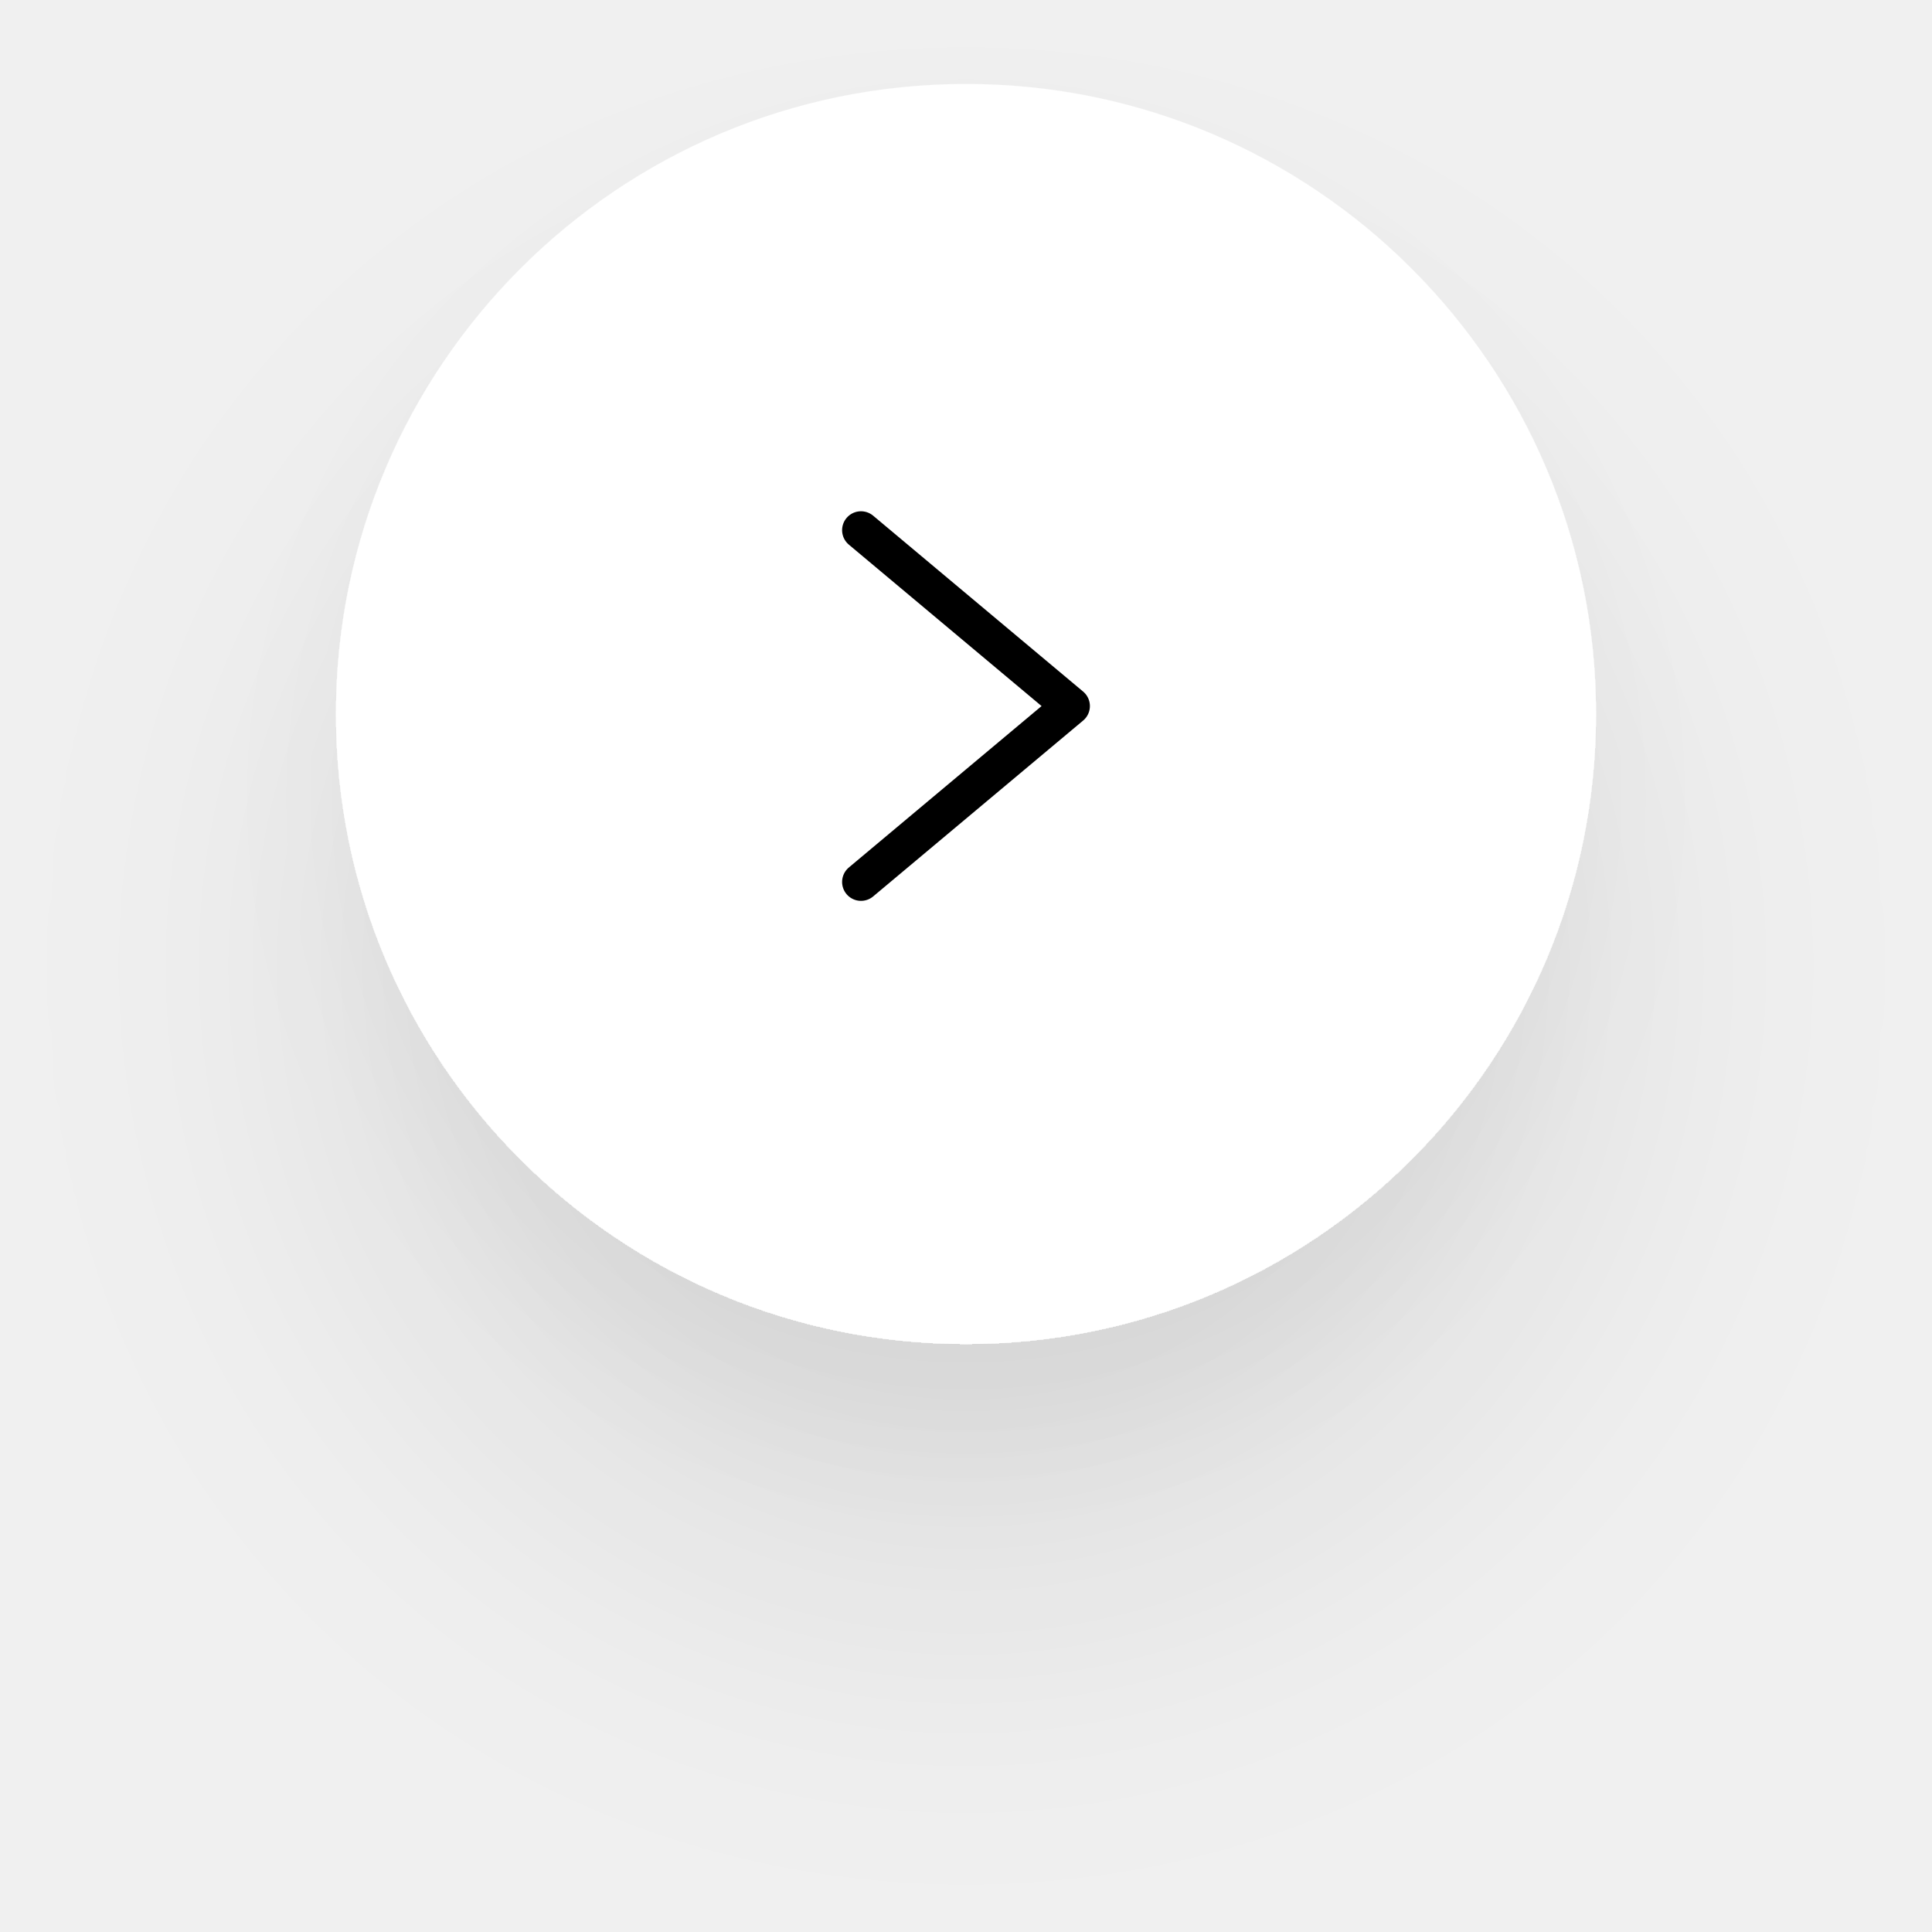
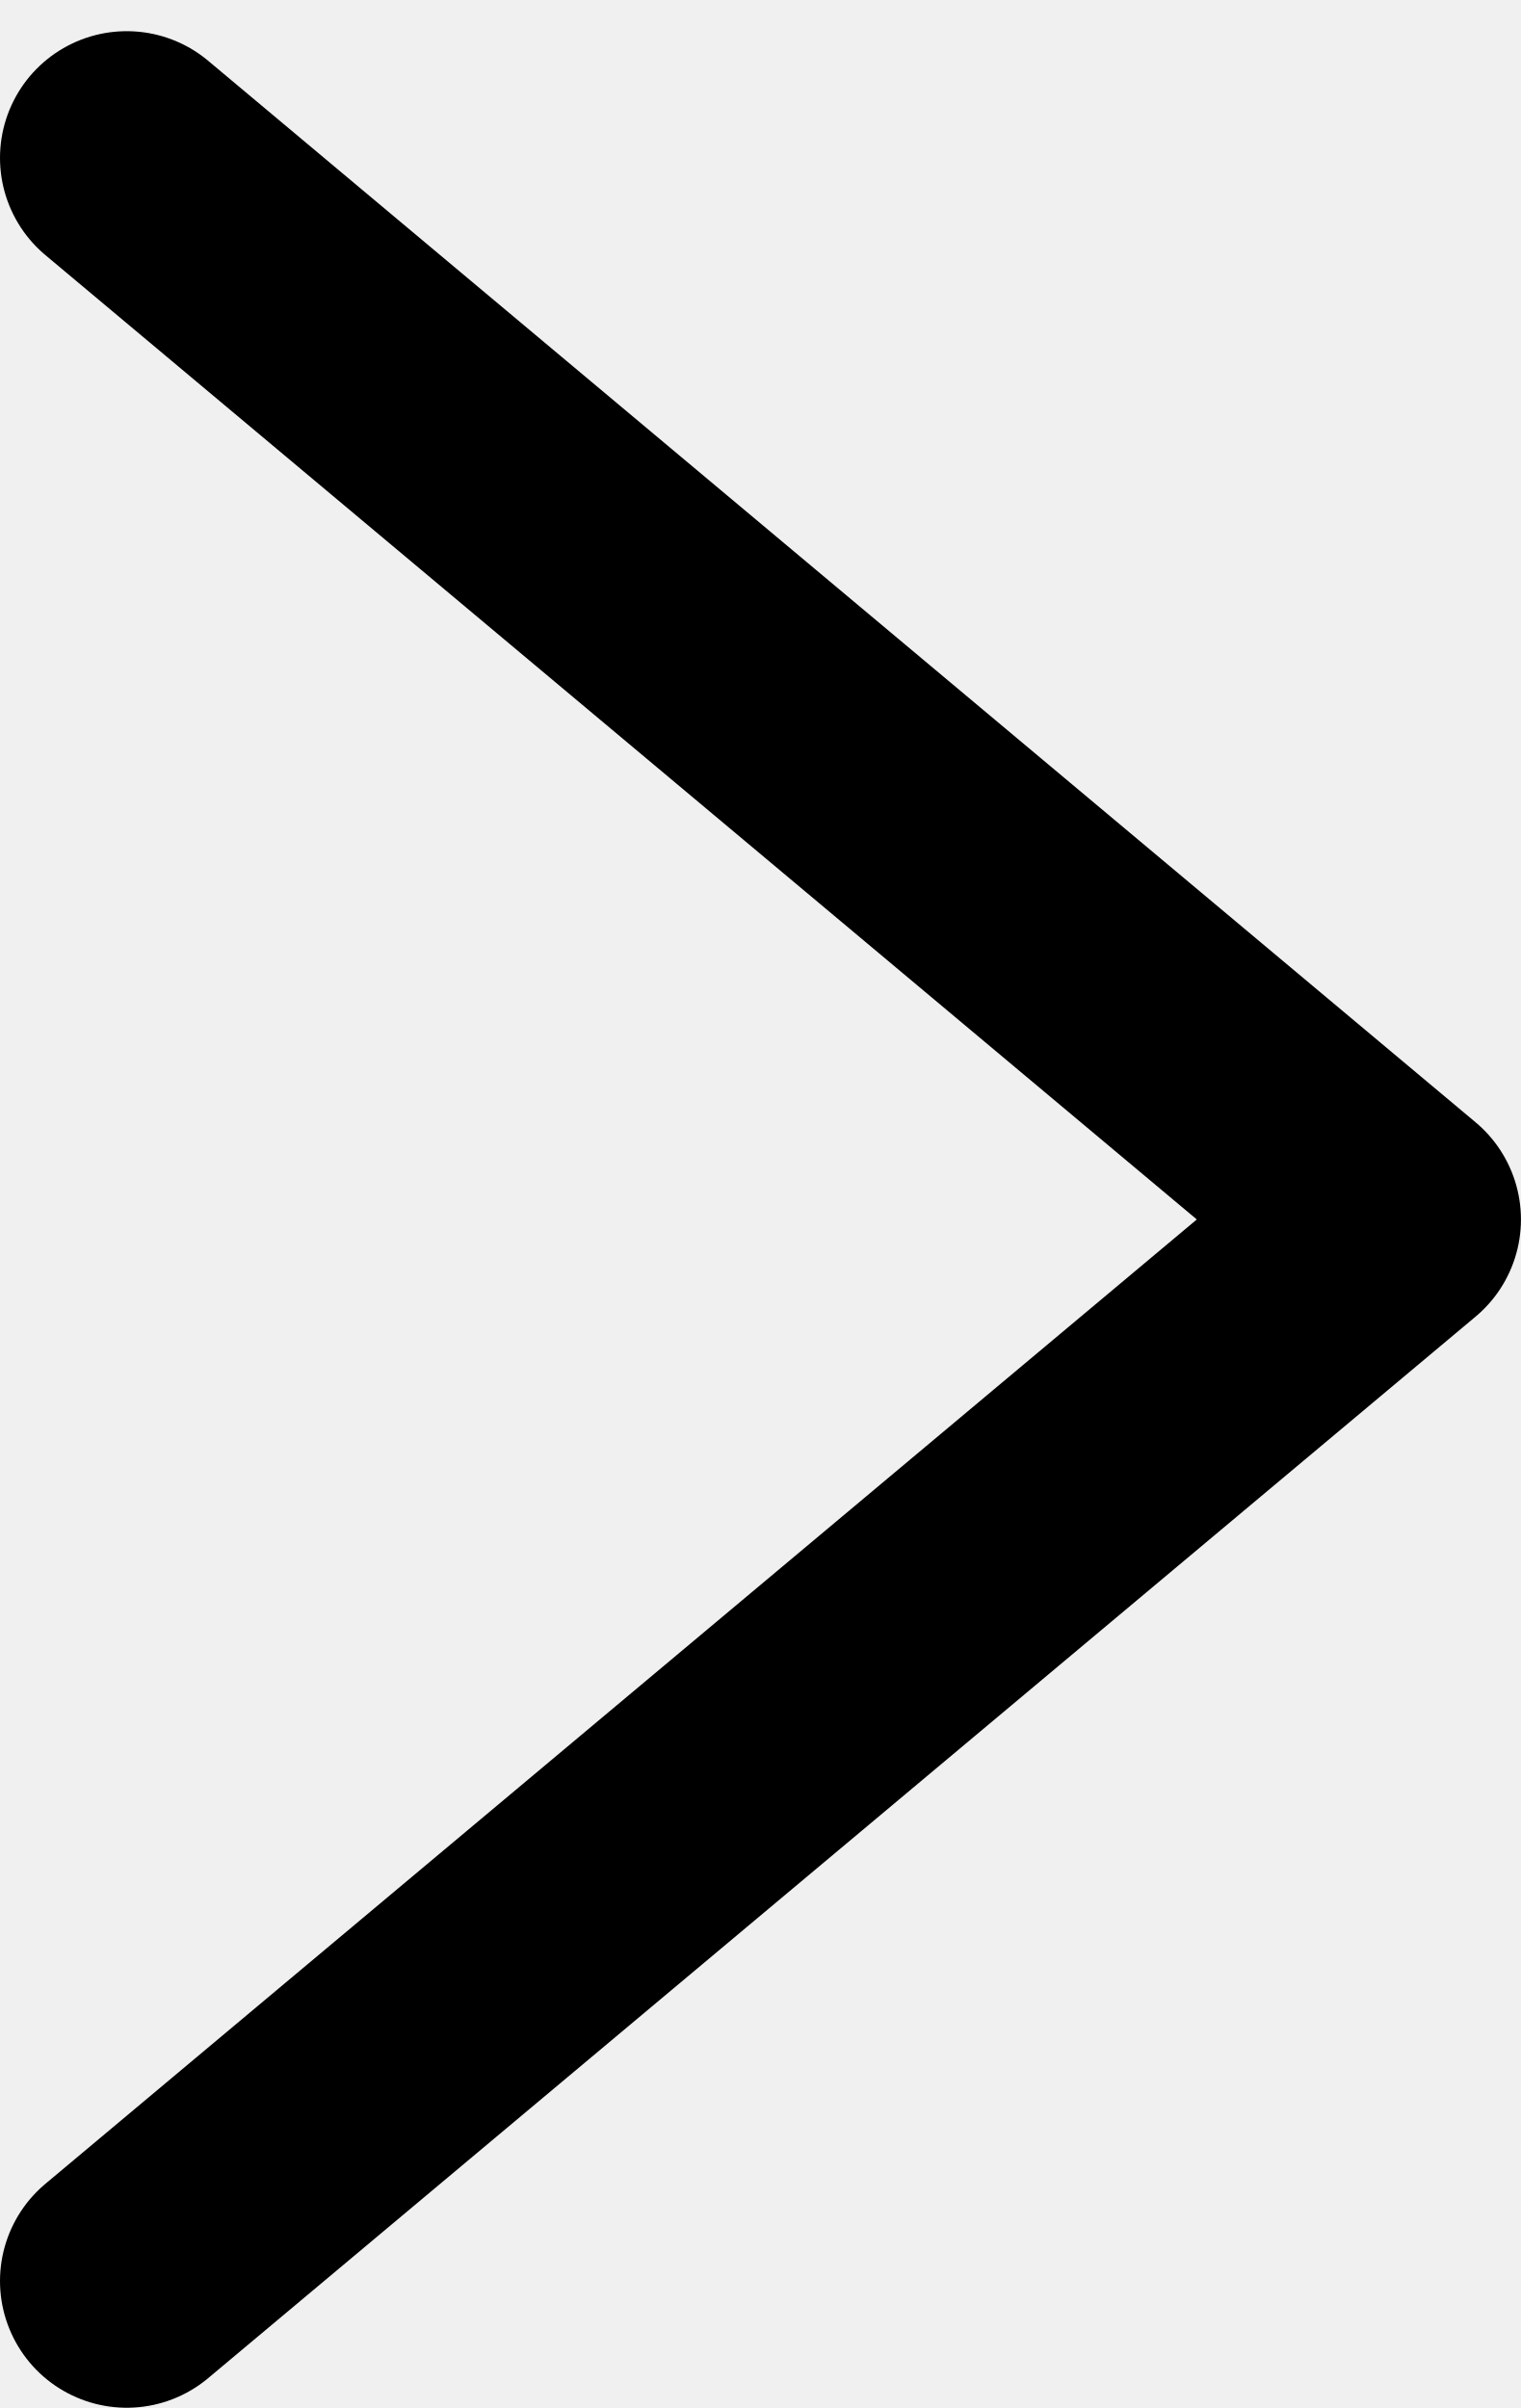
- <svg xmlns="http://www.w3.org/2000/svg" width="92" height="92" viewBox="0 0 92 92" fill="none">
-   <g filter="url(#filter0_dd_1562_25302)">
-     <circle cx="46" cy="34" r="30" transform="rotate(-180 46 34)" fill="white" />
-     <path d="M41 41.998L51 33.622L41 25.246" stroke="black" stroke-width="1.8" stroke-linecap="round" stroke-linejoin="round" />
-   </g>
-   <defs>
-     <filter id="filter0_dd_1562_25302" x="0" y="0" width="92" height="92" filterUnits="userSpaceOnUse" color-interpolation-filters="sRGB">
-       <feFlood flood-opacity="0" result="BackgroundImageFix" />
-       <feColorMatrix in="SourceAlpha" type="matrix" values="0 0 0 0 0 0 0 0 0 0 0 0 0 0 0 0 0 0 127 0" result="hardAlpha" />
-       <feOffset dy="4" />
-       <feGaussianBlur stdDeviation="3" />
-       <feComposite in2="hardAlpha" operator="out" />
-       <feColorMatrix type="matrix" values="0 0 0 0 0 0 0 0 0 0 0 0 0 0 0 0 0 0 0.03 0" />
-       <feBlend mode="normal" in2="BackgroundImageFix" result="effect1_dropShadow_1562_25302" />
-       <feColorMatrix in="SourceAlpha" type="matrix" values="0 0 0 0 0 0 0 0 0 0 0 0 0 0 0 0 0 0 127 0" result="hardAlpha" />
-       <feOffset dy="12" />
-       <feGaussianBlur stdDeviation="8" />
-       <feComposite in2="hardAlpha" operator="out" />
-       <feColorMatrix type="matrix" values="0 0 0 0 0 0 0 0 0 0 0 0 0 0 0 0 0 0 0.08 0" />
-       <feBlend mode="normal" in2="effect1_dropShadow_1562_25302" result="effect2_dropShadow_1562_25302" />
-       <feBlend mode="normal" in="SourceGraphic" in2="effect2_dropShadow_1562_25302" result="shape" />
-     </filter>
-   </defs>
+ <svg xmlns="http://www.w3.org/2000/svg" width="12" height="19" viewBox="0 0 12 19" fill="none">
+   <path d="M1 17.998L11 9.622L1 1.246" stroke="black" stroke-width="2" stroke-linecap="round" stroke-linejoin="round" />
</svg>
